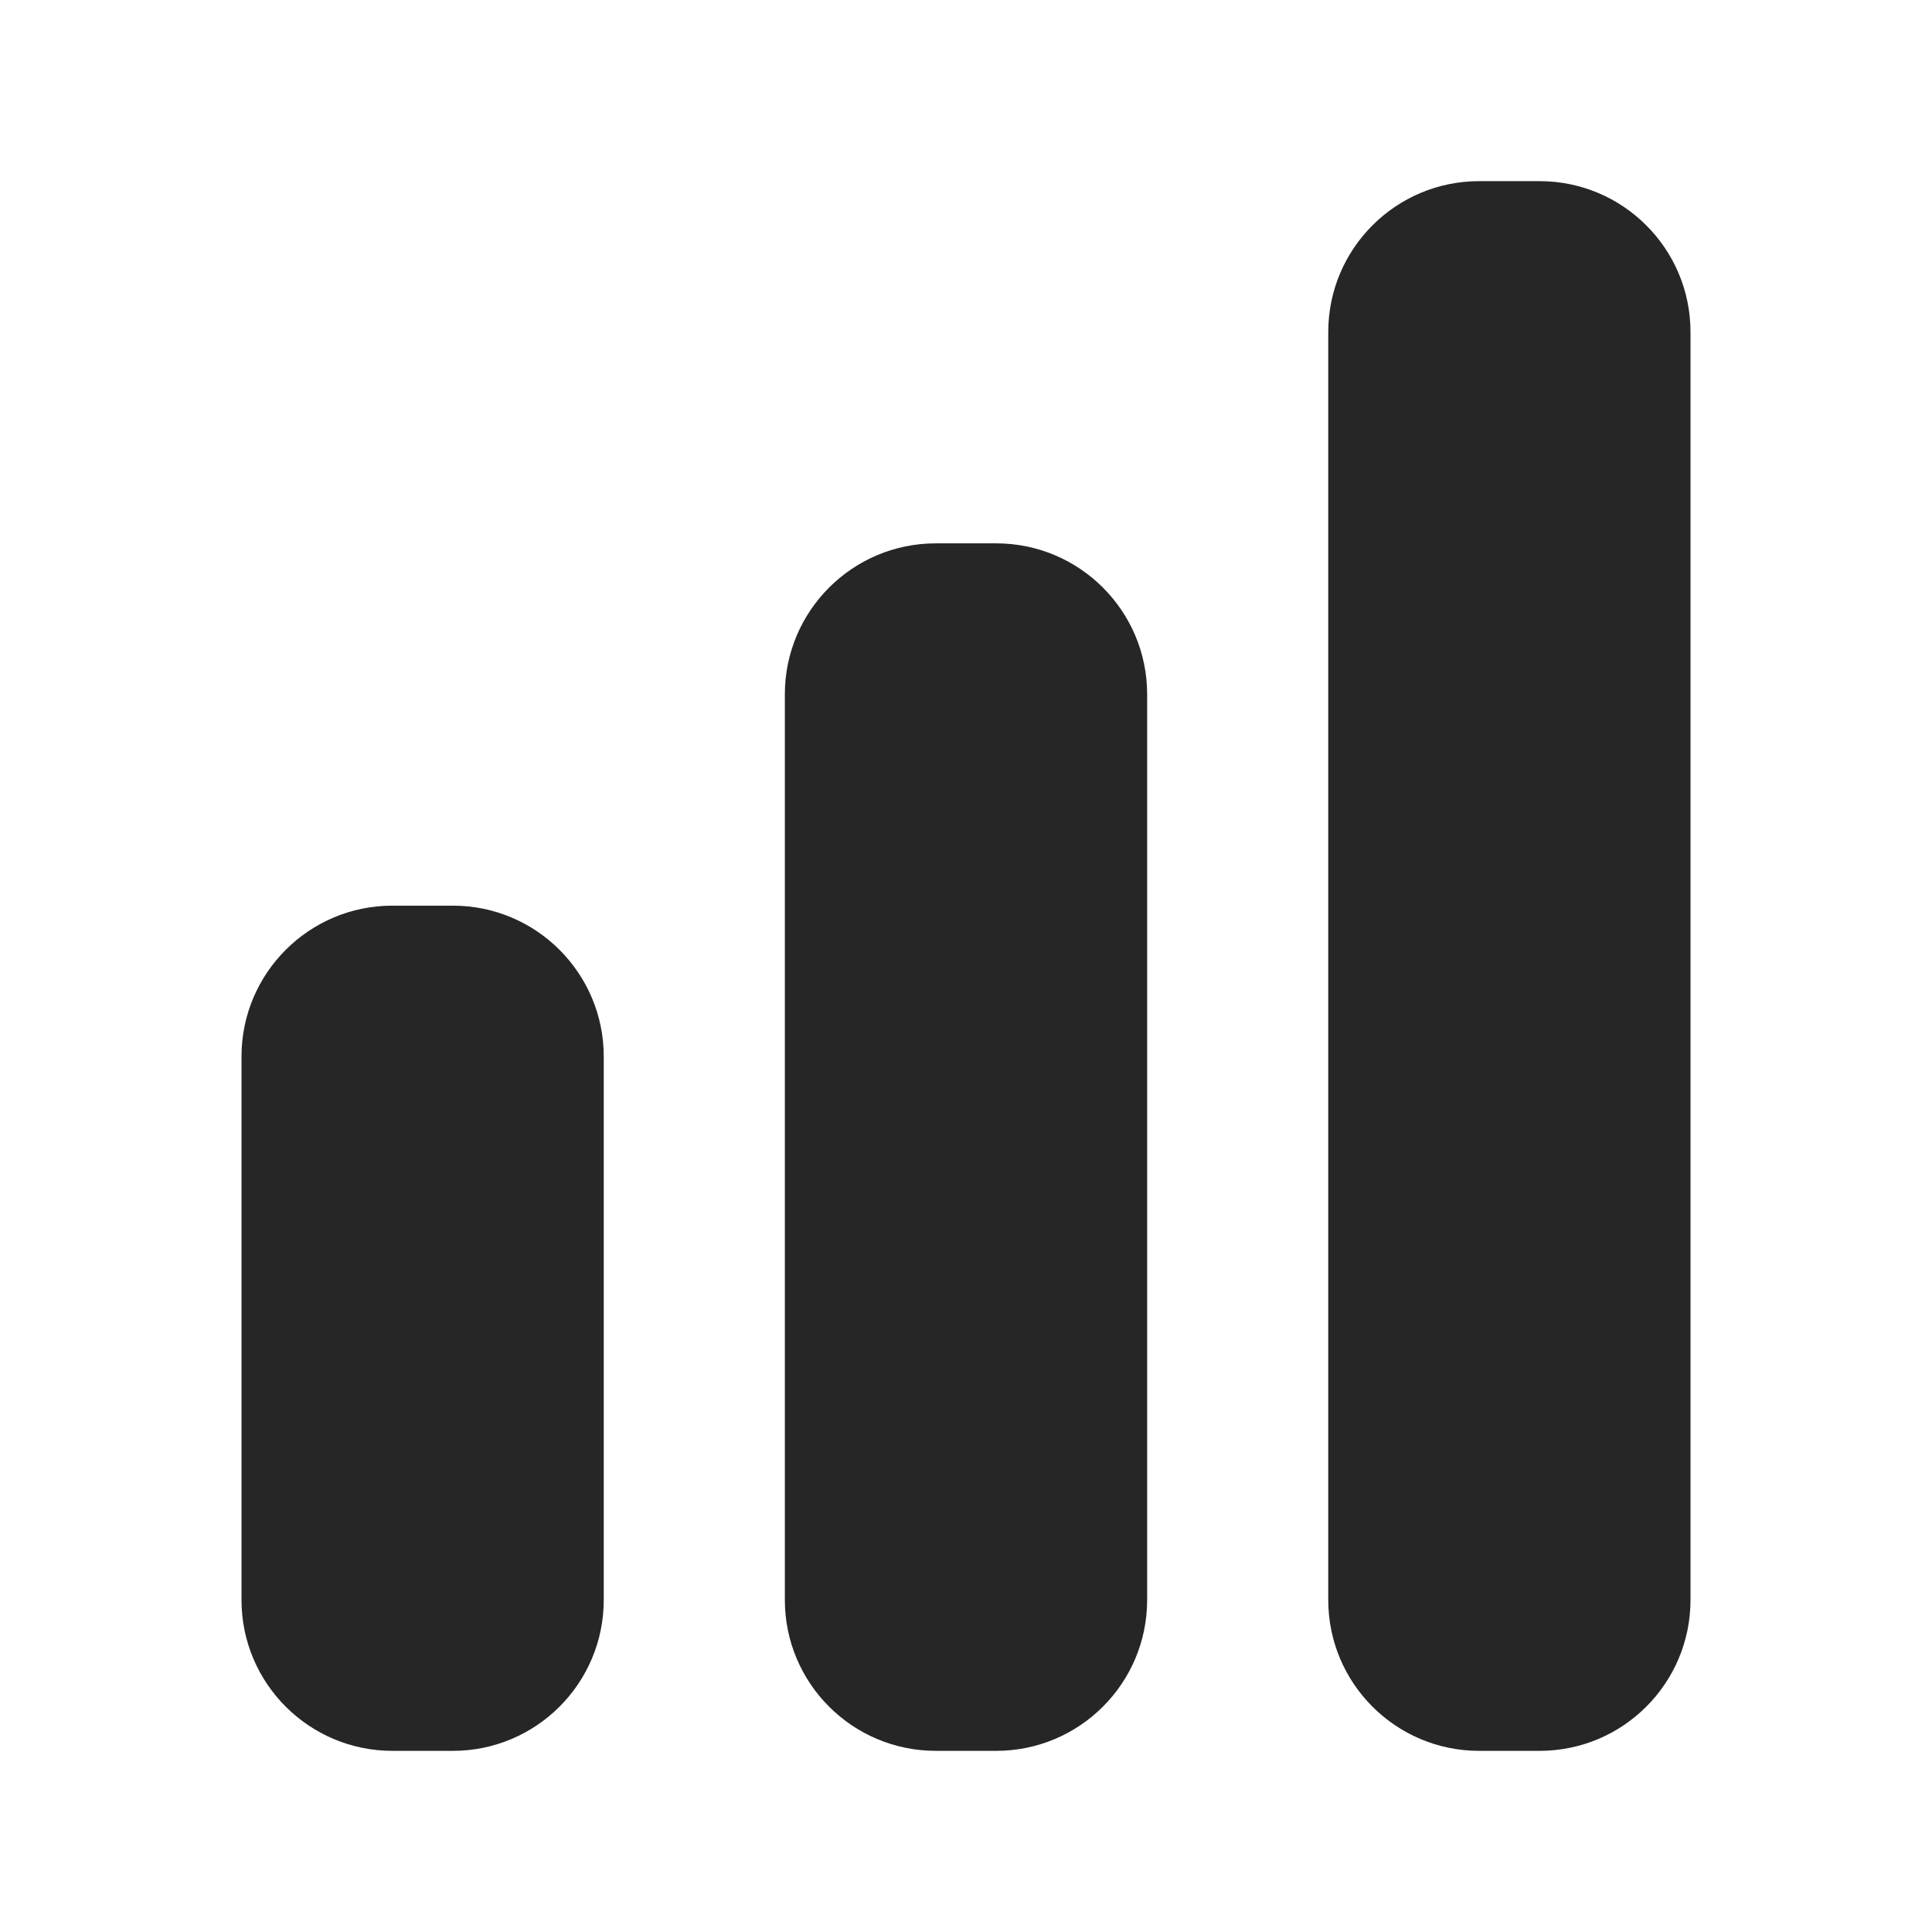
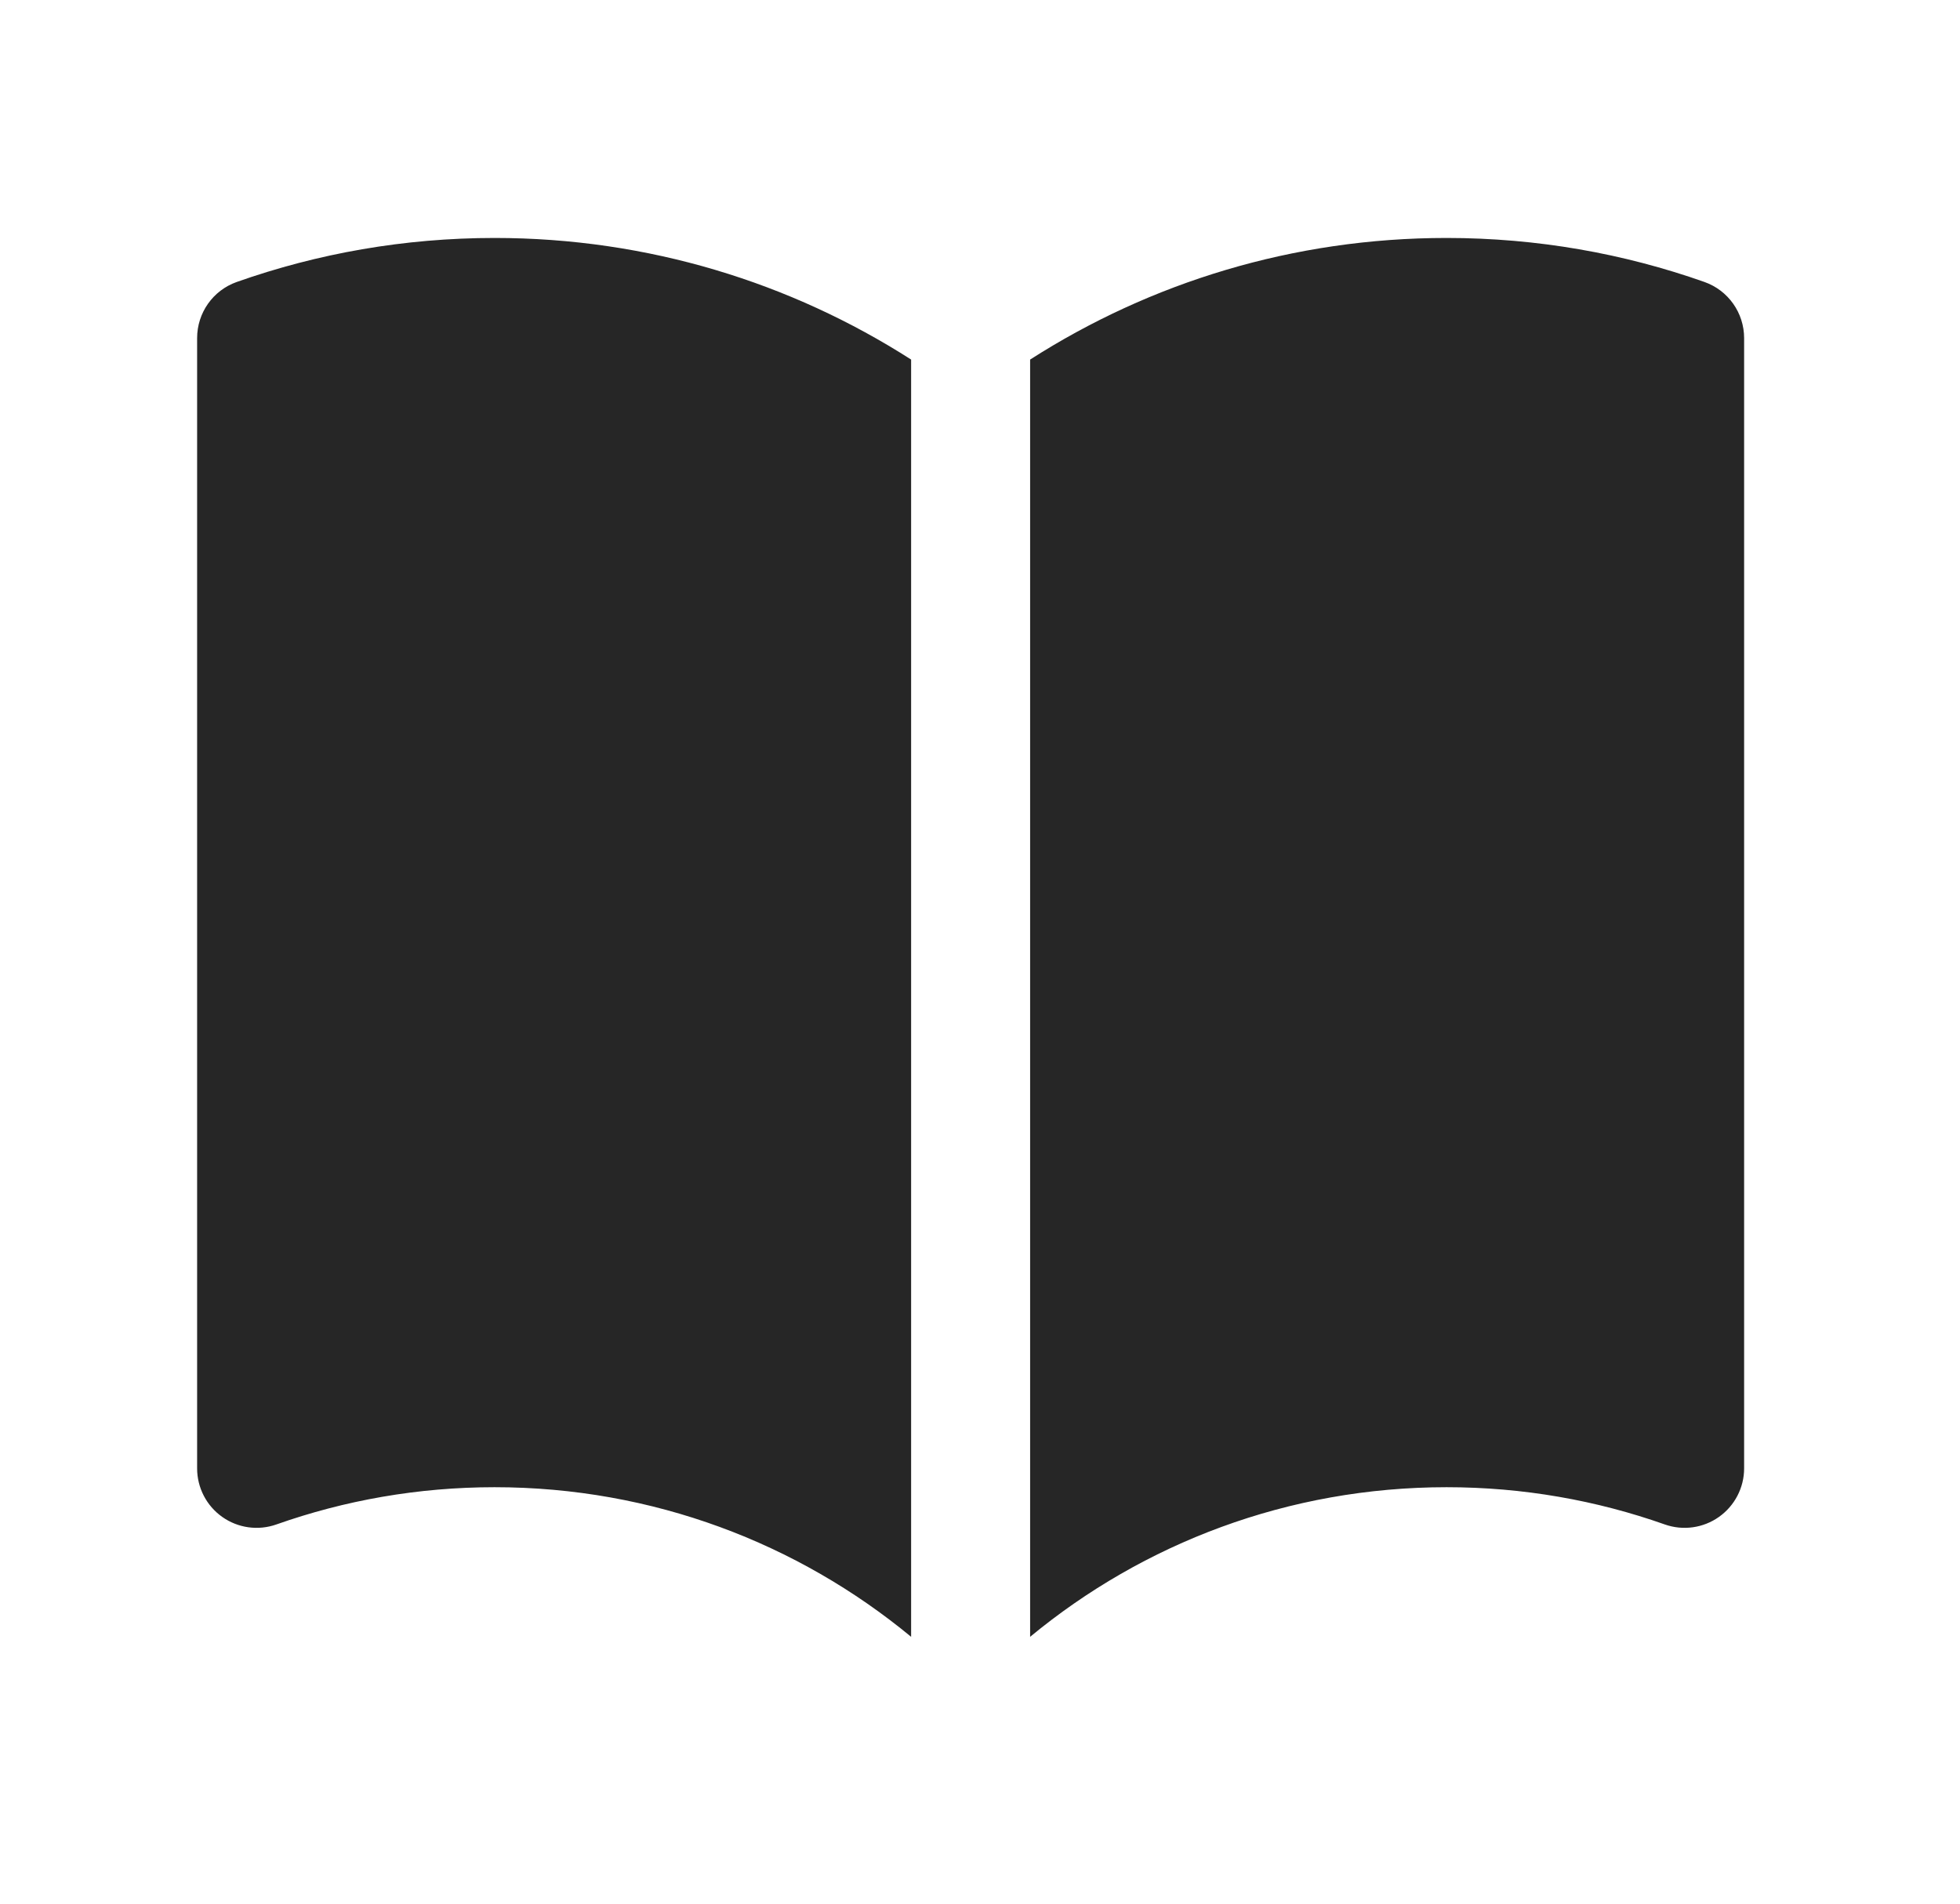
- <svg xmlns="http://www.w3.org/2000/svg" width="34" height="34" viewBox="0 0 34 34" fill="none">
-   <path d="M26.031 3.188C24.564 3.188 23.375 4.377 23.375 5.844V28.156C23.375 29.623 24.564 30.812 26.031 30.812H27.094C28.561 30.812 29.75 29.623 29.75 28.156V5.844C29.75 4.377 28.561 3.188 27.094 3.188H26.031Z" fill="#262626" />
-   <path d="M13.812 12.219C13.812 10.752 15.002 9.562 16.469 9.562H17.531C18.998 9.562 20.188 10.752 20.188 12.219V28.156C20.188 29.623 18.998 30.812 17.531 30.812H16.469C15.002 30.812 13.812 29.623 13.812 28.156V12.219Z" fill="#262626" />
-   <path d="M4.25 18.594C4.25 17.127 5.439 15.938 6.906 15.938H7.969C9.436 15.938 10.625 17.127 10.625 18.594V28.156C10.625 29.623 9.436 30.812 7.969 30.812H6.906C5.439 30.812 4.25 29.623 4.25 28.156V18.594Z" fill="#262626" />
+ <svg xmlns="http://www.w3.org/2000/svg" width="35" height="34" viewBox="0 0 35 34" fill="none">
+   <path d="M16.27 6.422C14.123 5.047 11.57 4.25 8.832 4.25C7.22 4.25 5.669 4.527 4.228 5.036C3.803 5.186 3.52 5.588 3.52 6.038V26.226C3.52 26.57 3.687 26.894 3.969 27.093C4.25 27.292 4.611 27.342 4.936 27.227C6.153 26.797 7.464 26.562 8.832 26.562C11.658 26.562 14.248 27.564 16.27 29.234V6.422Z" fill="#262626" />
+   <path d="M18.395 29.234C20.416 27.564 23.006 26.562 25.832 26.562C27.2 26.562 28.511 26.797 29.728 27.227C30.053 27.342 30.414 27.292 30.695 27.093C30.977 26.894 31.145 26.57 31.145 26.226V6.038C31.145 5.588 30.861 5.186 30.436 5.036C28.995 4.527 27.445 4.25 25.832 4.25C23.094 4.25 20.541 5.047 18.395 6.422V29.234Z" fill="#262626" />
</svg>
